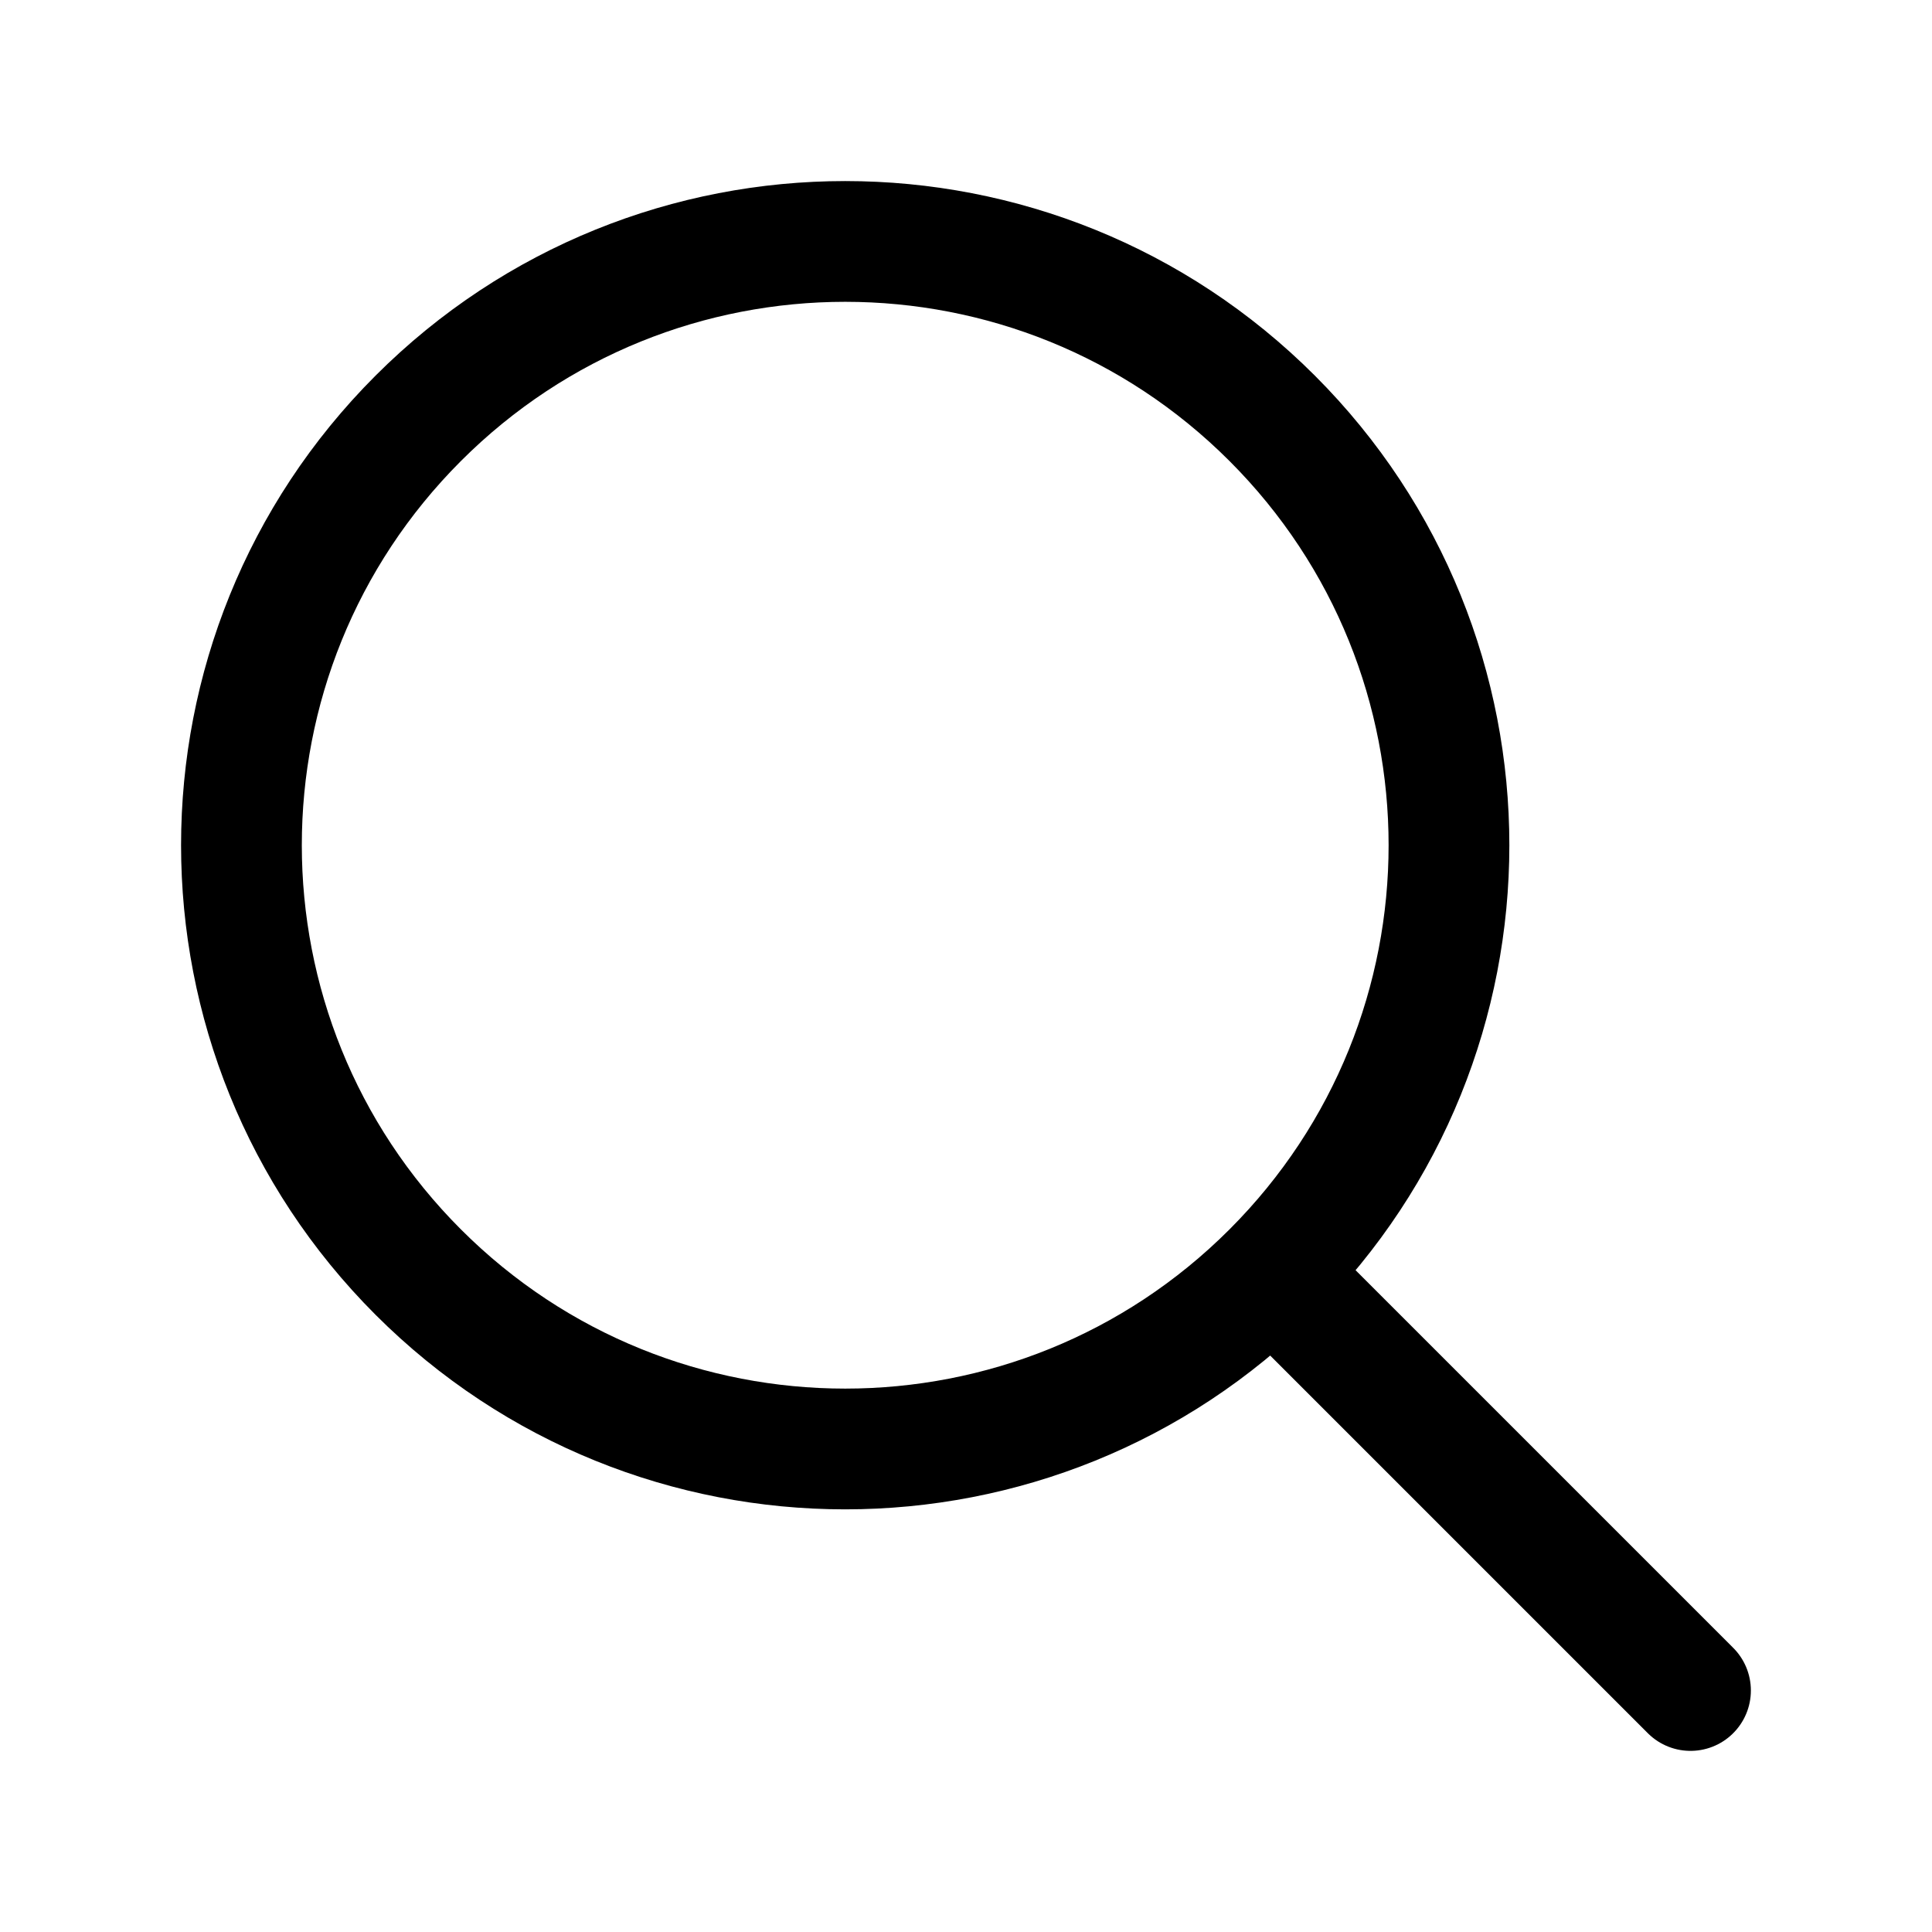
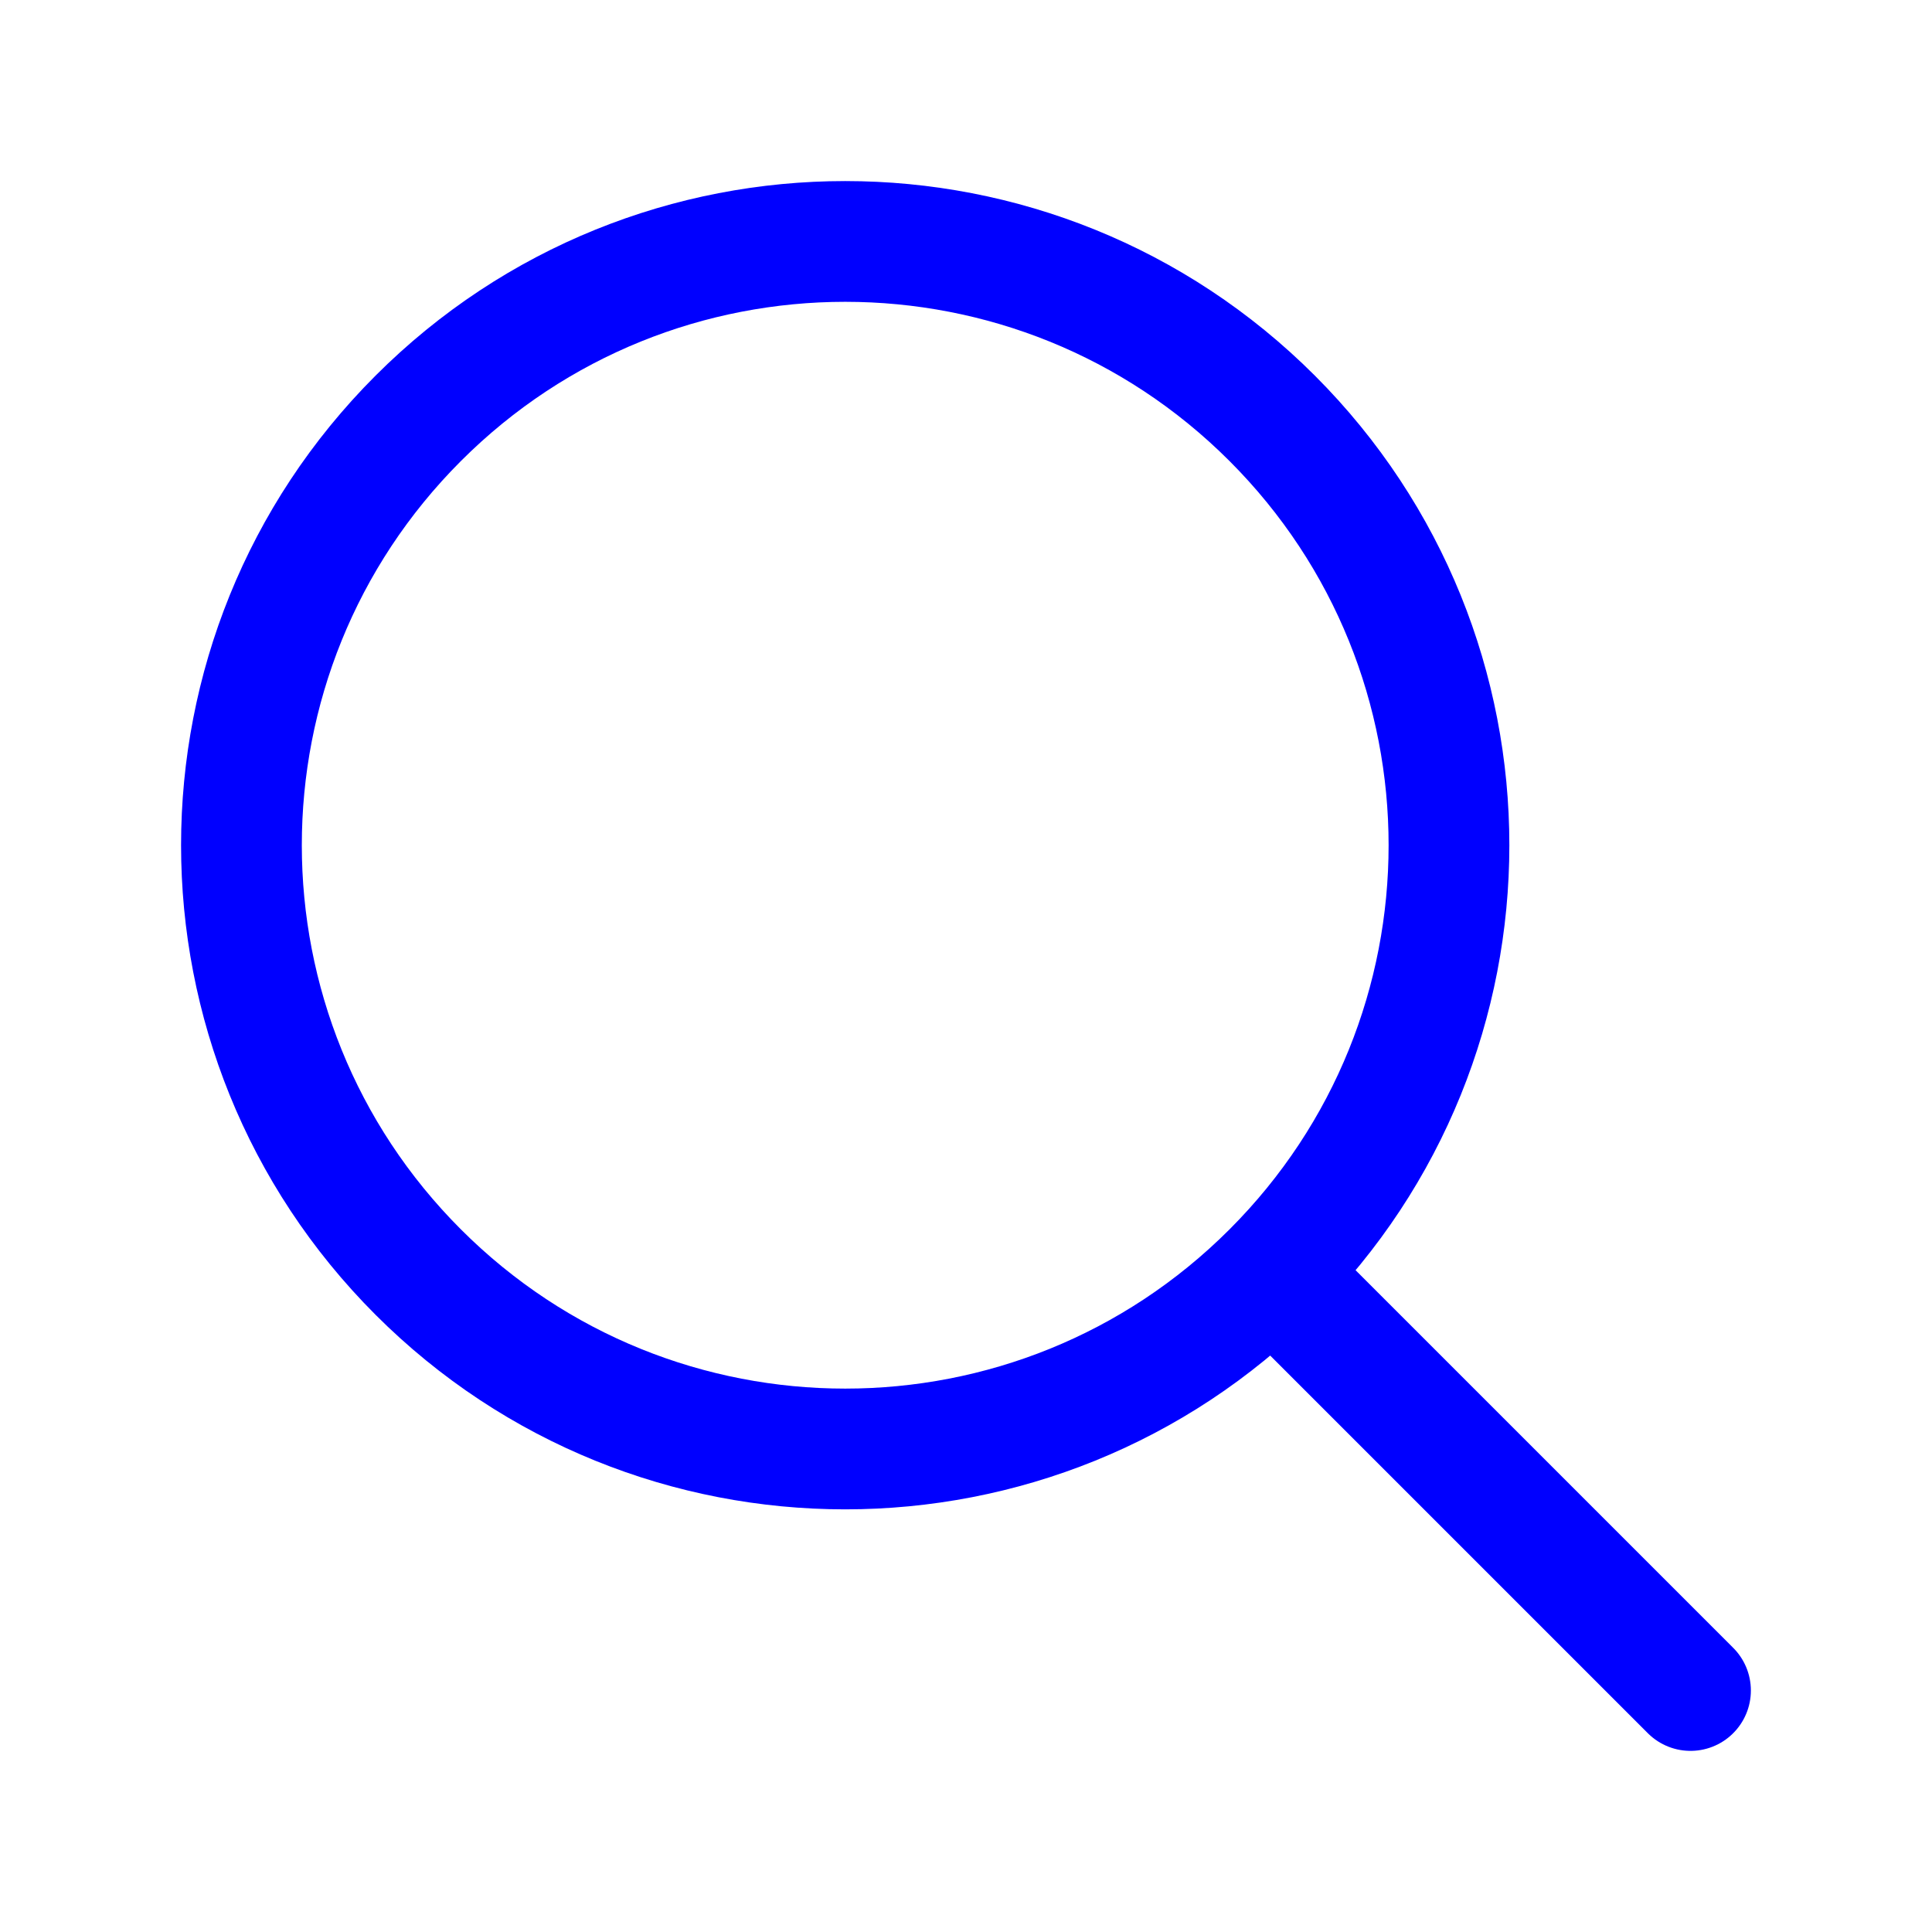
- <svg xmlns="http://www.w3.org/2000/svg" fill="none" viewBox="0 0 24 24" stroke-width="1.5" stroke="currentColor" class="w-6 h-6">
+ <svg xmlns="http://www.w3.org/2000/svg" fill="none" viewBox="0 0 24 24" stroke-width="1.5" stroke="blue" class="w-6 h-6">
  <path stroke-linecap="round" stroke-linejoin="round" d="M21 21l-5.197-5.197m0 0A7.5 7.5 0 105.196 5.196a7.5 7.5 0 0010.607 10.607z" />
</svg>
